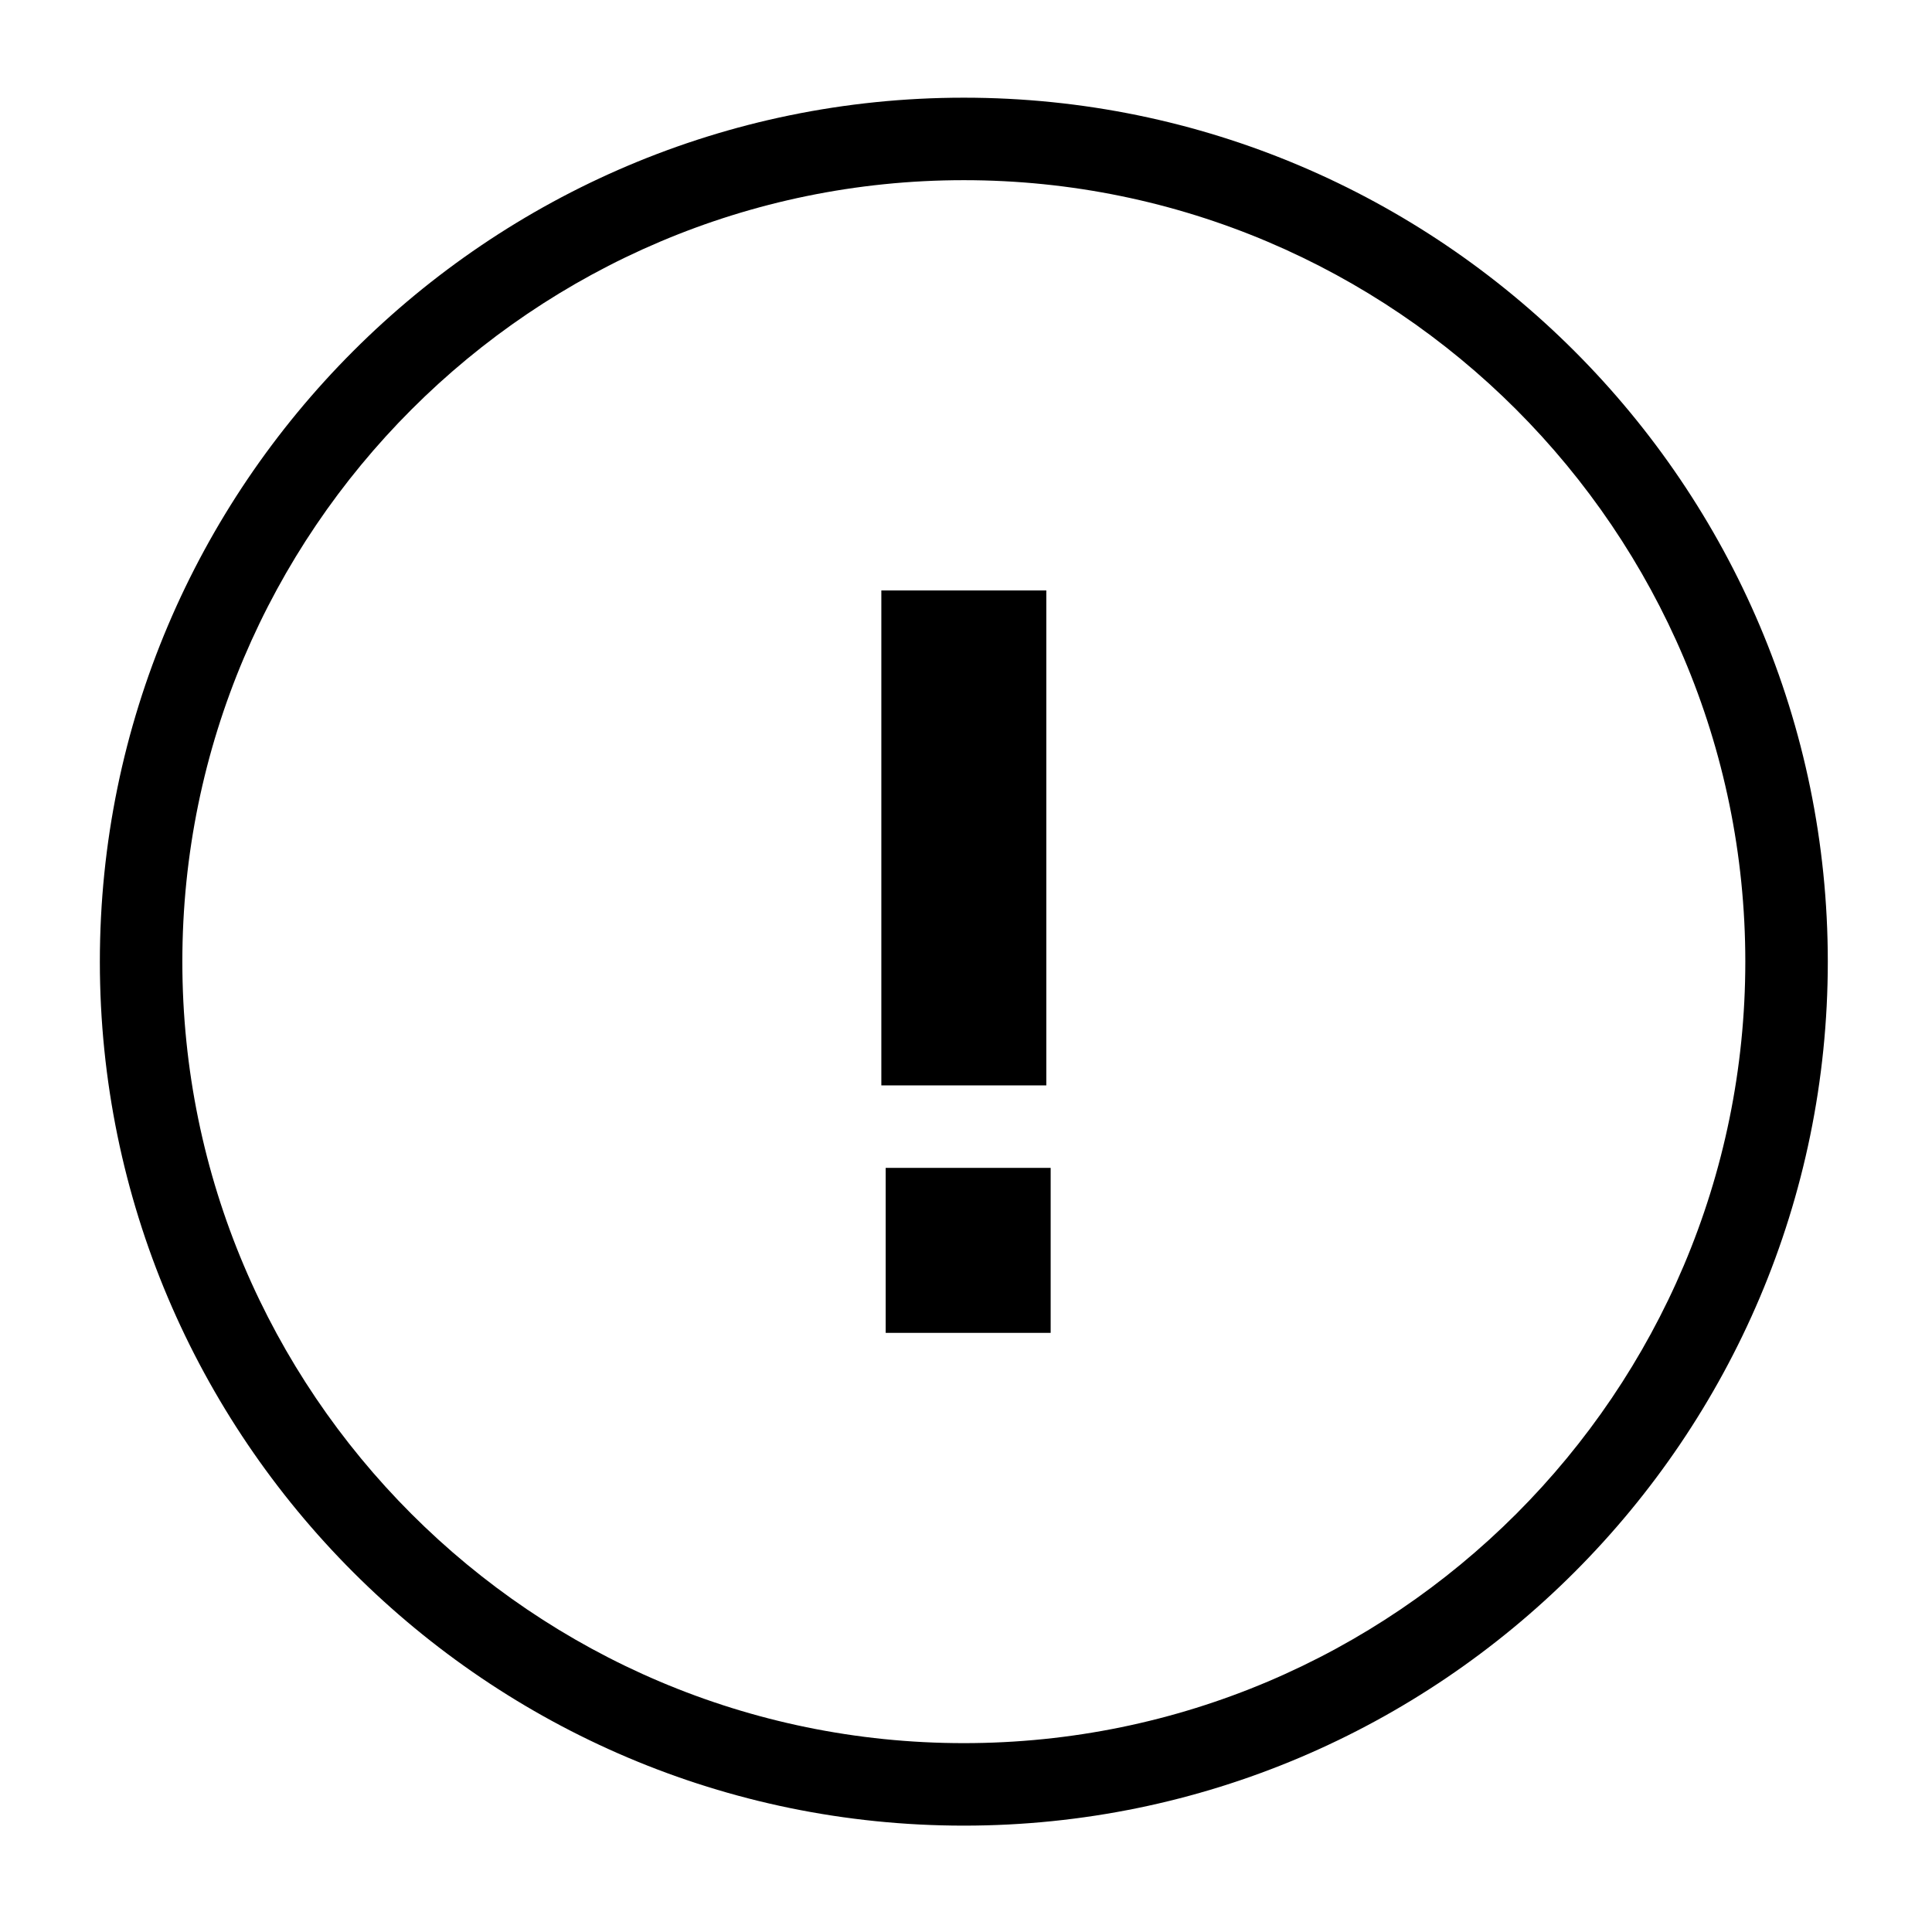
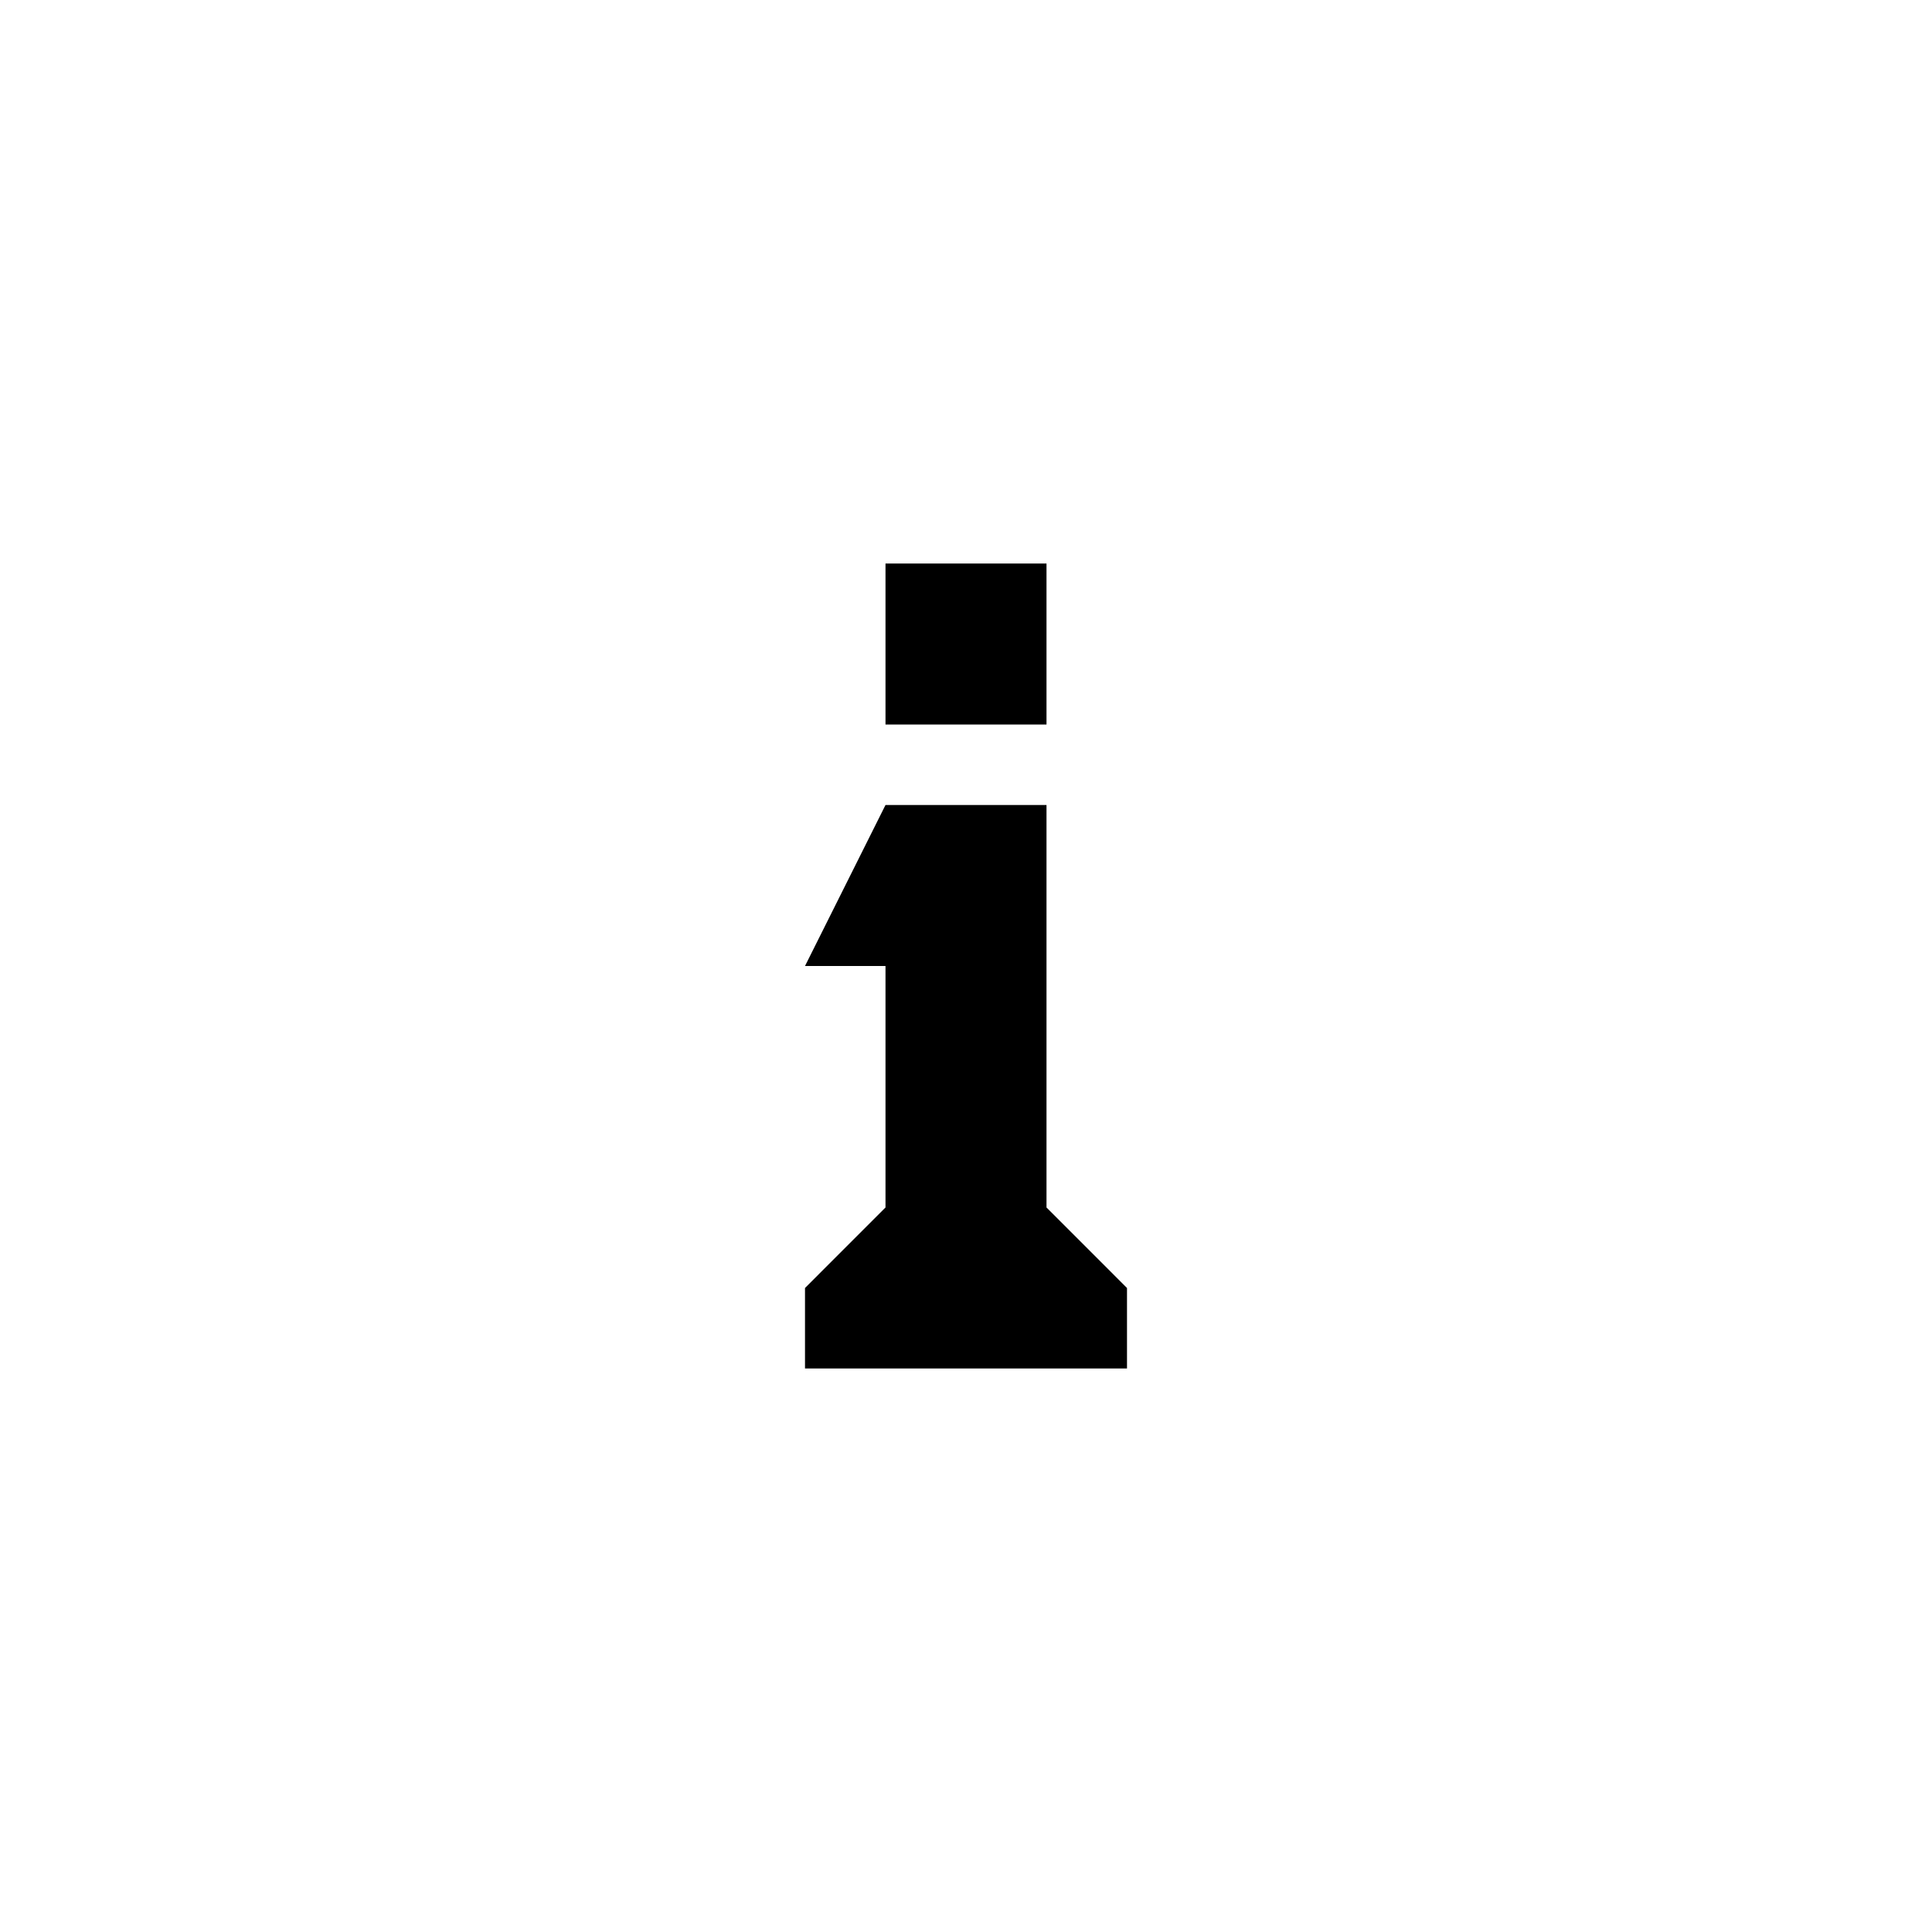
- <svg xmlns="http://www.w3.org/2000/svg" version="1.1" id="Layer_1" x="0px" y="0px" viewBox="0 0 445 445" enable-background="new 0 0 445 445" xml:space="preserve">
-   <g>
-     <rect x="204" y="269" width="38" height="38" />
-     <rect x="203" y="136" width="38" height="114" />
-     <path d="M222,22.5c-109.7,0-199,89.3-199,199c0,109.7,89.3,199,199,199c109.7,0,199-89.3,199-199C421,111.8,331.7,22.5,222,22.5z    M222,401.5c-99.3,0-180-80.8-180-180s80.8-180,180-180s180,80.8,180,180S321.3,401.5,222,401.5z" />
-   </g>
+ <svg xmlns="http://www.w3.org/2000/svg" width="24" height="24" viewBox="0 0 24 24">
+   <path d="M11,9 L13,9 L13,7 L11,7 L11,9 Z M11,10 L10,12 L11,12 L11,15 L10,16 L10,17 L14,17 L14,16 L13,15 L13,10 L11,10 Z" />
</svg>
